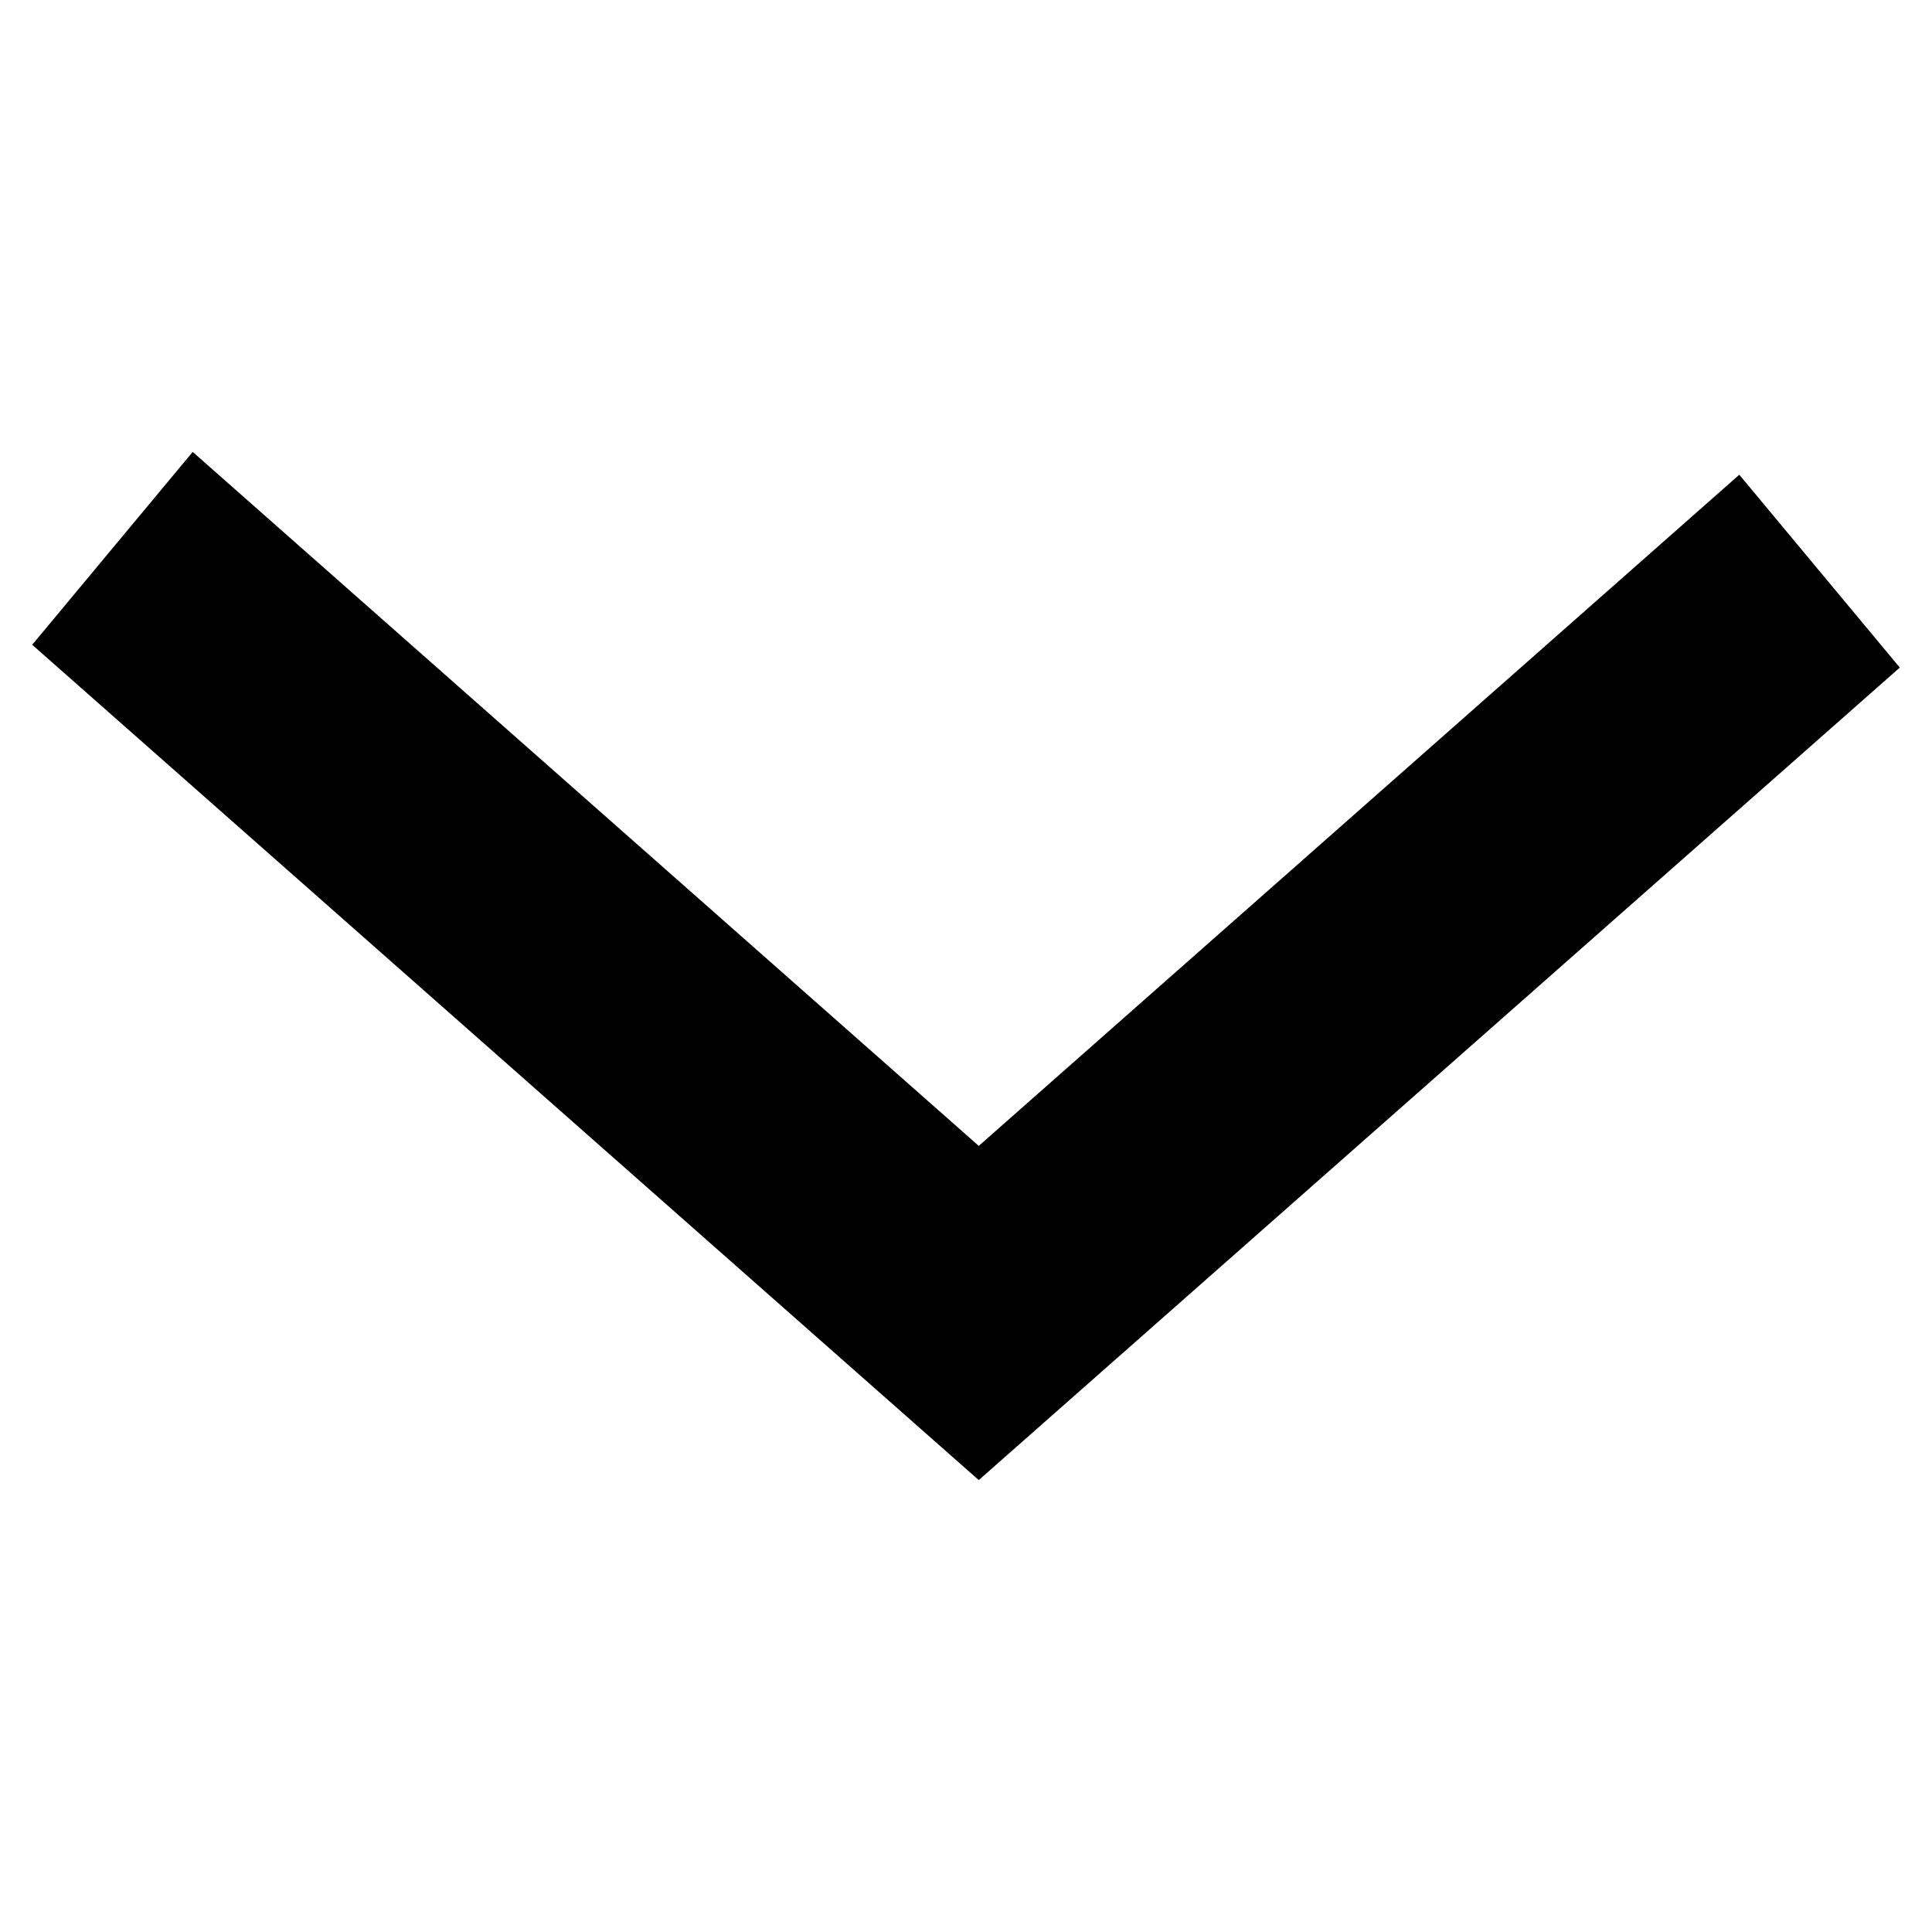
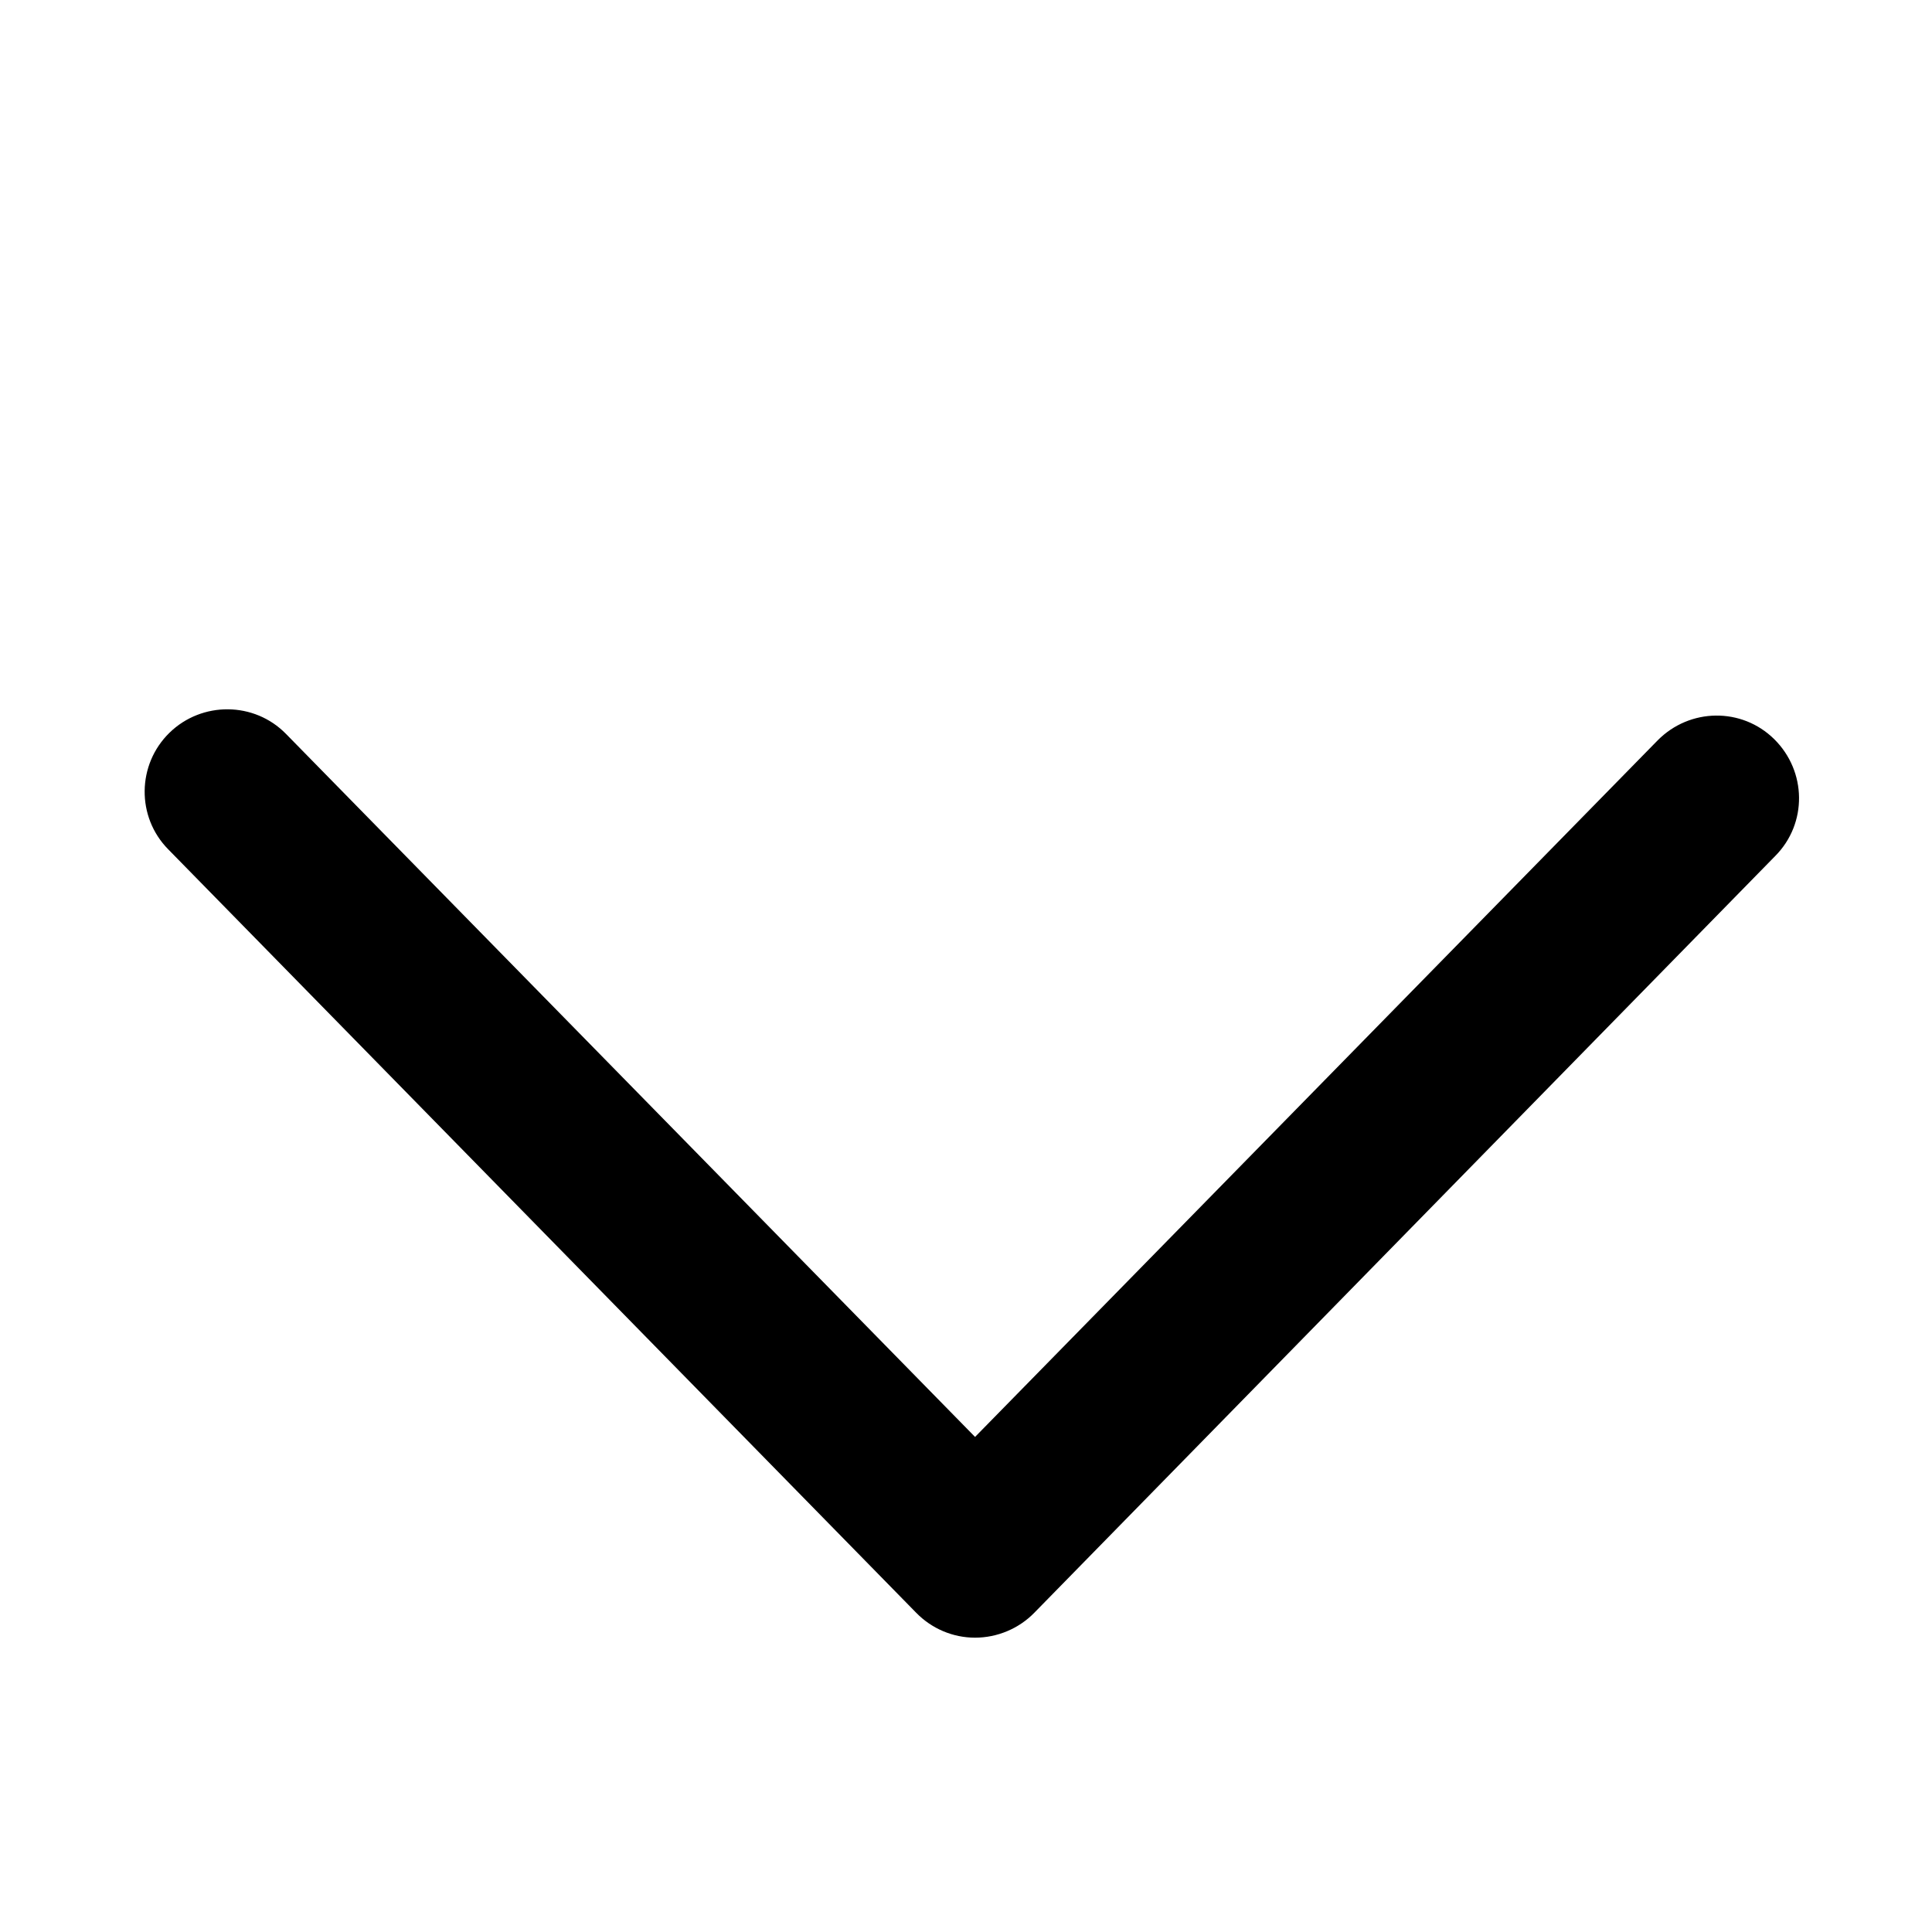
- <svg xmlns="http://www.w3.org/2000/svg" version="1.1" id="Layer_1" x="0px" y="0px" width="300px" height="300px" viewBox="0 0 300 300" style="enable-background:new 0 0 300 300;" xml:space="preserve">
-   <g id="Restricted">
- </g>
-   <g id="Help">
- </g>
-   <path d="M151.982,229.827L5,100.12l24.922-29.947l122.061,107.76L270.078,73.714L295,103.661L151.982,229.827z" />
+ <svg xmlns="http://www.w3.org/2000/svg" version="1.1" id="Layer_1" x="0px" y="0px" viewBox="0 0 512 512" enable-background="new 0 0 512 512" xml:space="preserve">
+   <g>
+     <path d="M258.4,434c-5.9,0-11.5-2.4-15.6-6.6L44.6,225.1c-8.5-8.6-8.3-22.5,0.3-30.9c8.6-8.4,22.5-8.3,30.9,0.3l182.6,186.3   l180.9-184.6c8.5-8.6,22.3-8.8,30.9-0.3c8.6,8.5,8.8,22.3,0.3,30.9L274.1,427.4C270,431.6,264.3,434,258.4,434z" />
+   </g>
</svg>
